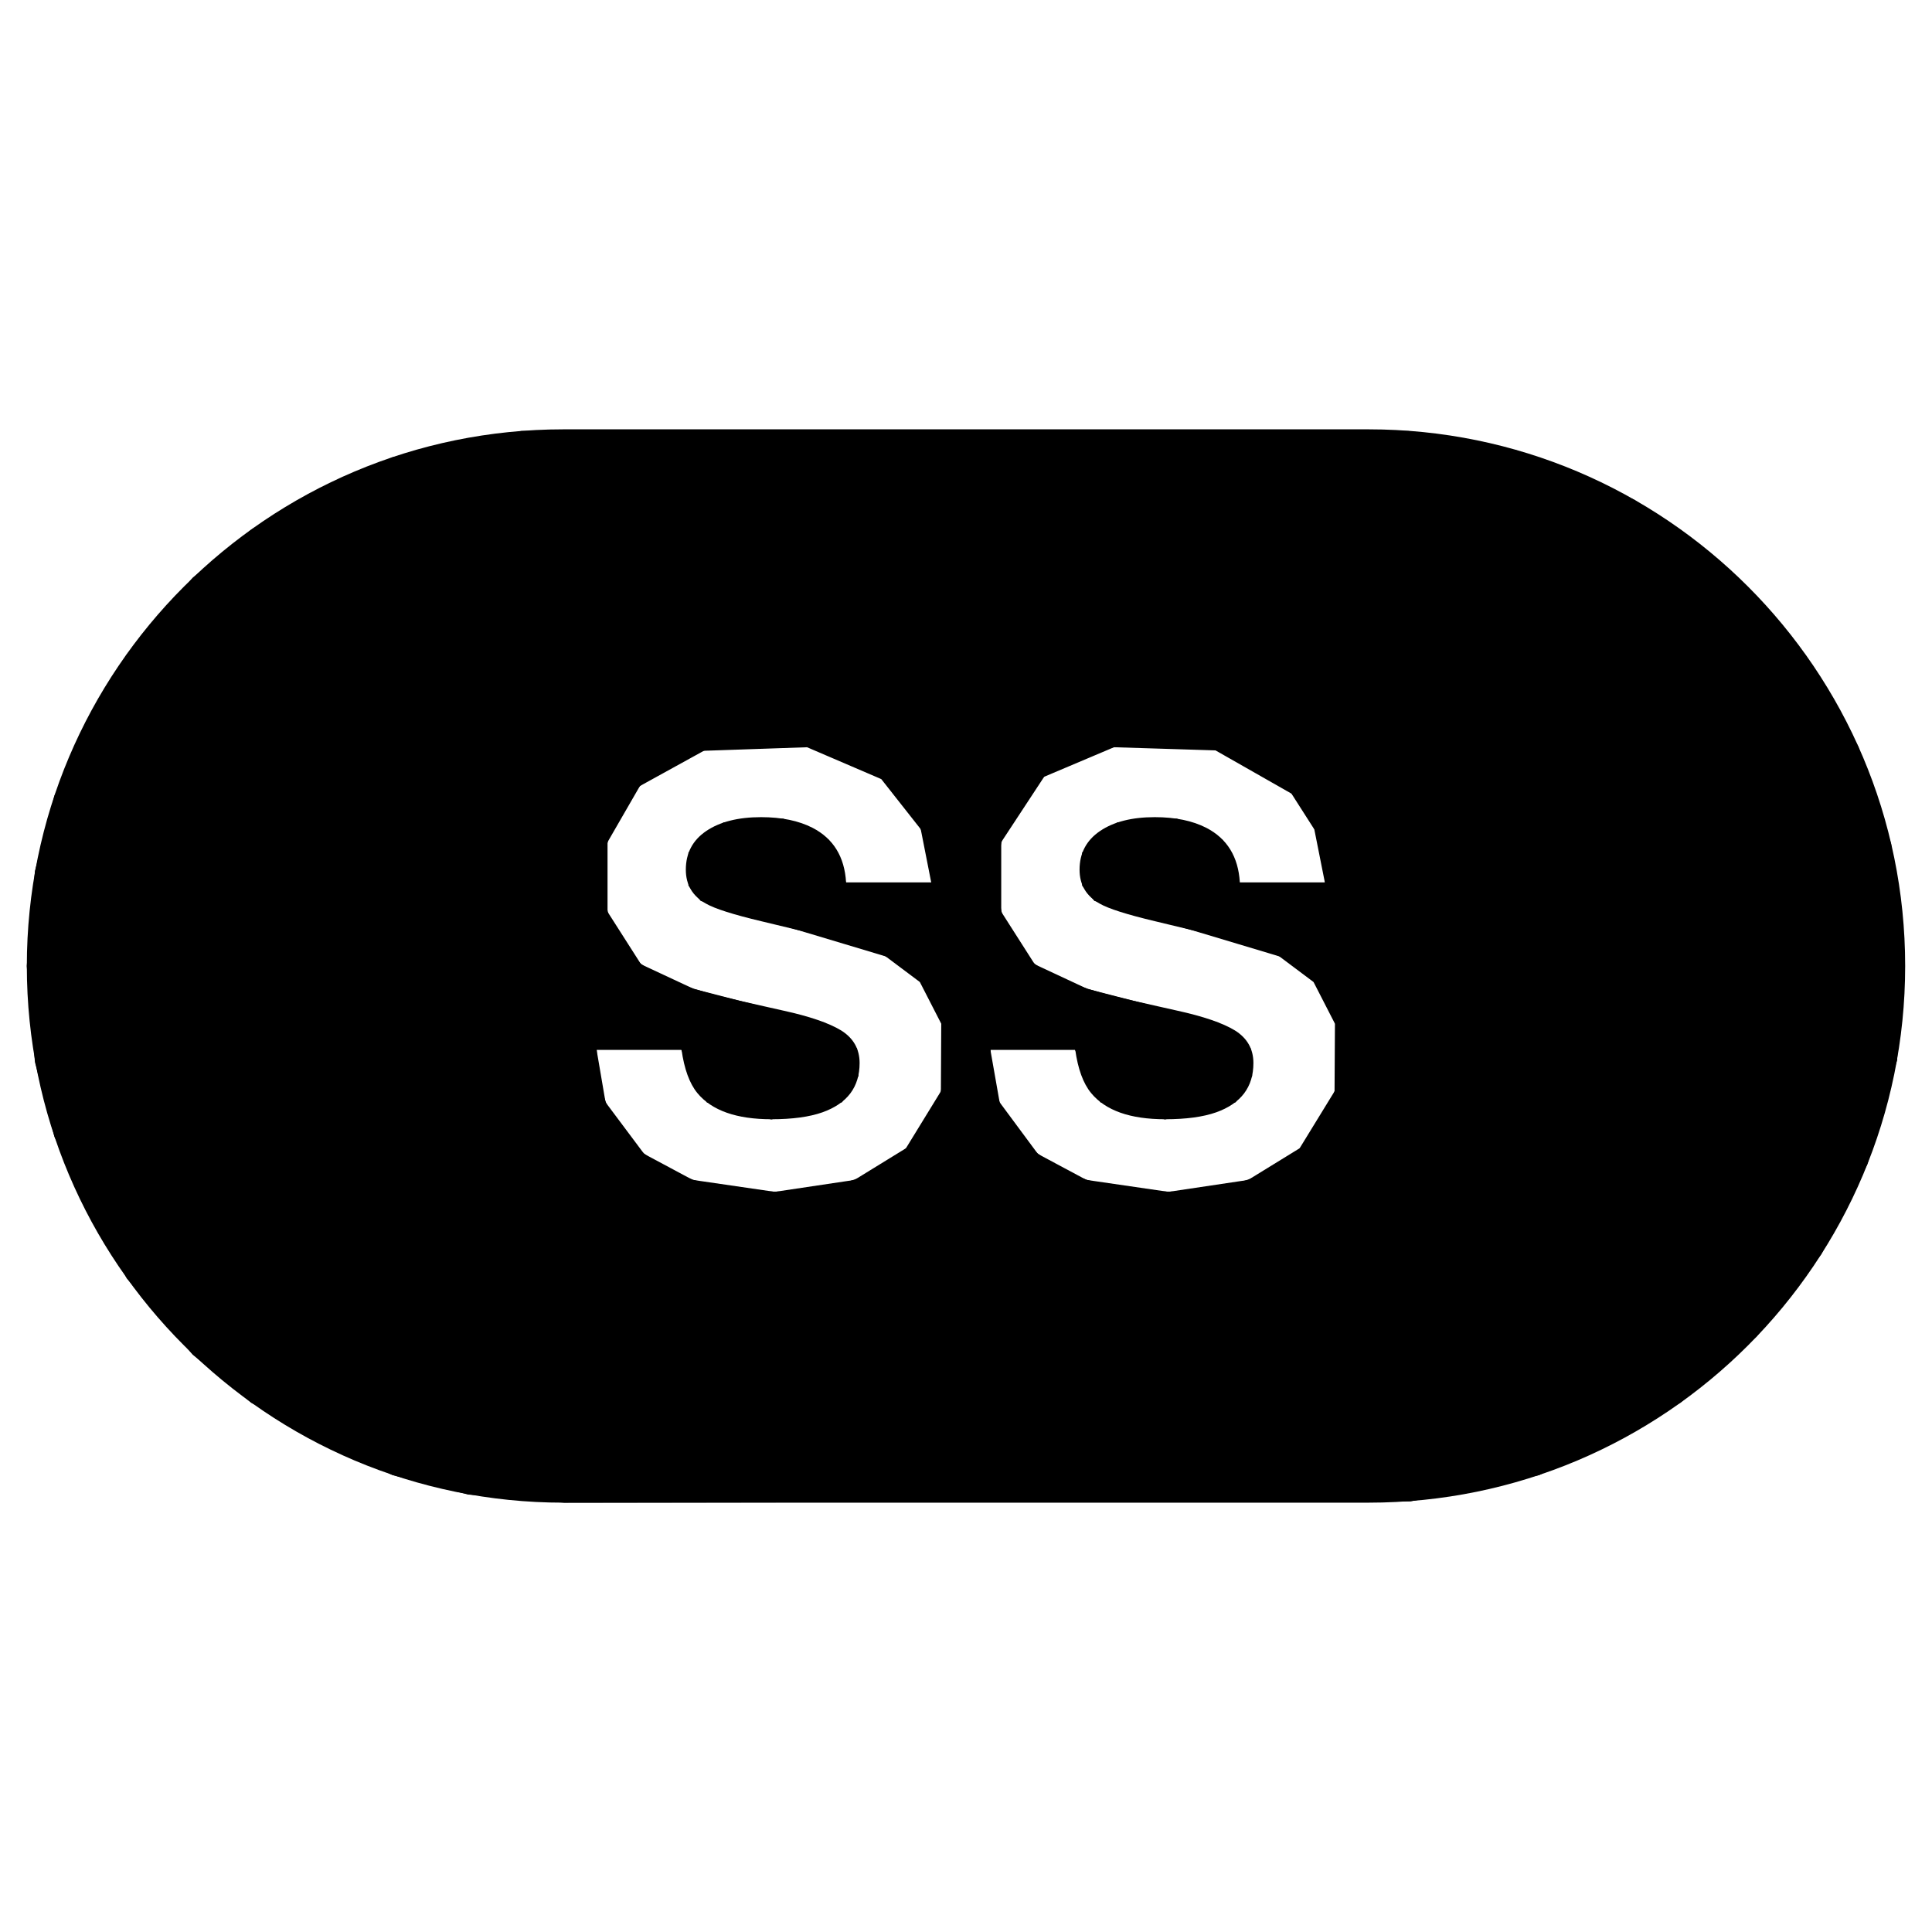
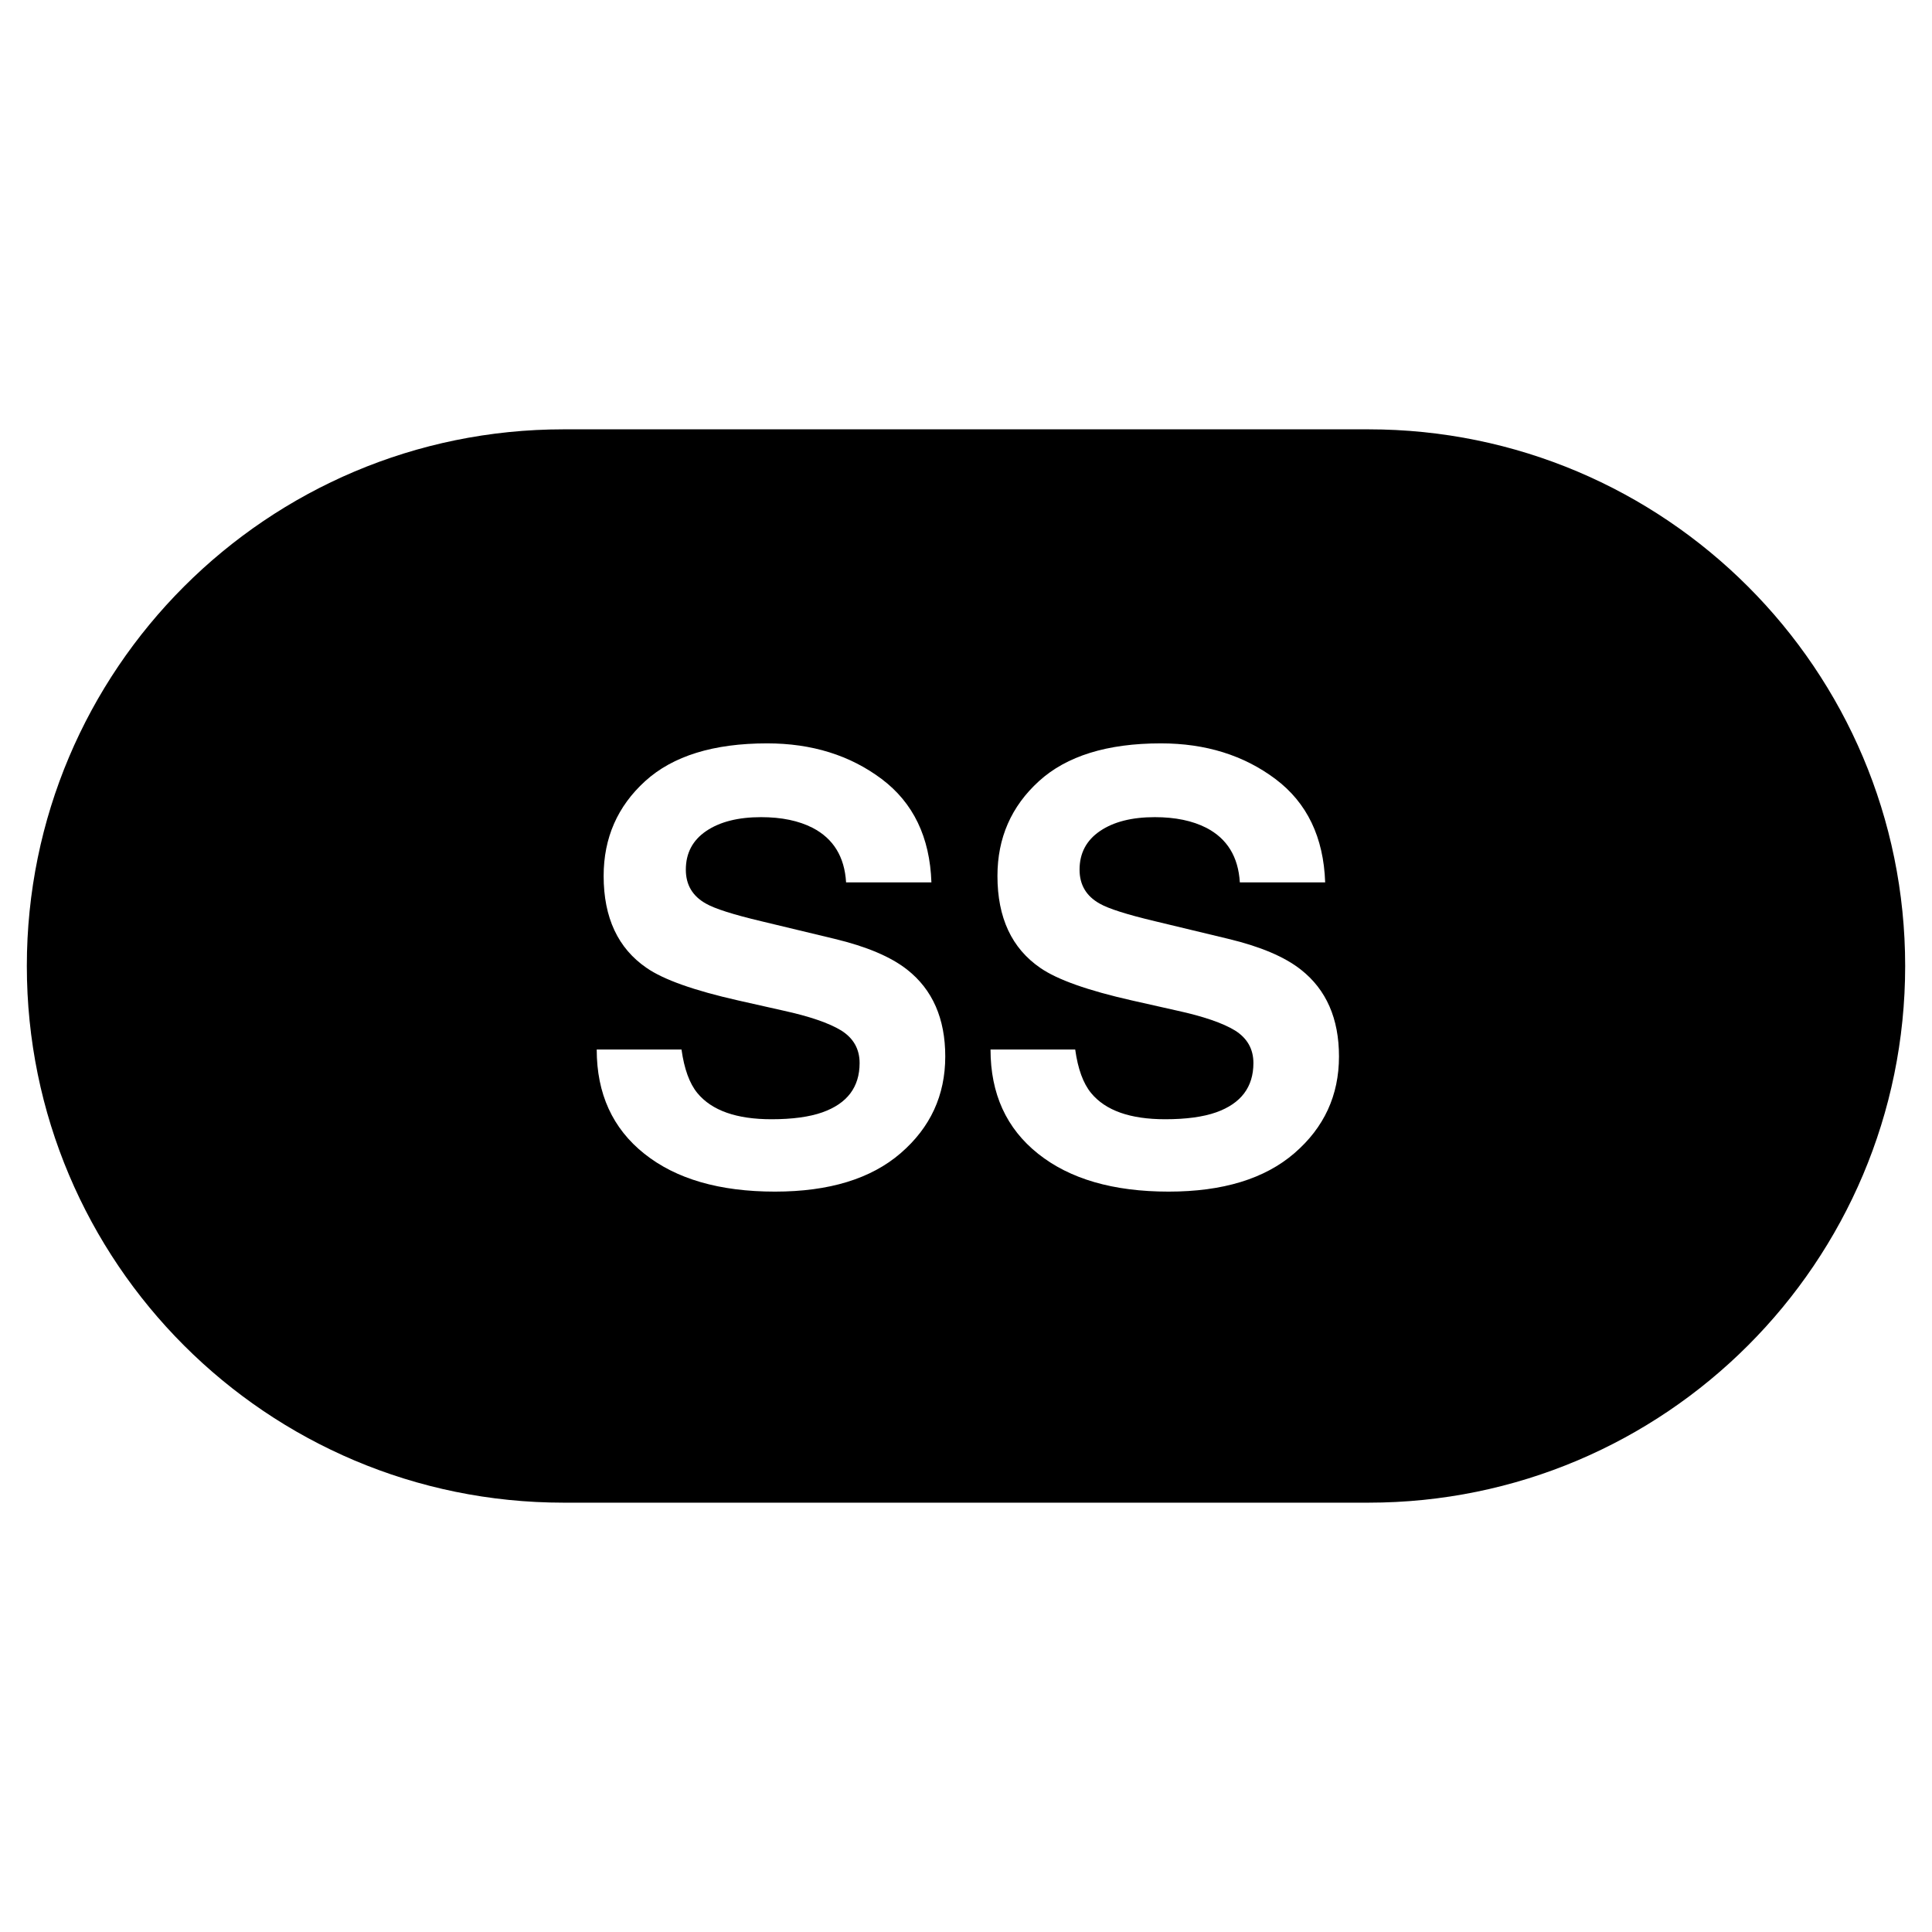
<svg xmlns="http://www.w3.org/2000/svg" width="72px" height="72px" viewBox="0 0 72 72" version="1.1">
  <path fill="#000000" fill-opacity="1" stroke="none" d="M21 56 C9.954 56 1 47.046 1 36 1 24.955 9.954 16 21 16 L51 16 C62.045 16 71 24.955 71 36 71 47.046 62.045 56 51 56 L21 56 Z M28.879 44.408 C30.898 44.408 32.46 43.931 33.566 42.975 34.673 42.019 35.227 40.818 35.227 39.371 35.227 37.96 34.754 36.882 33.809 36.137 33.2 35.657 32.297 35.275 31.102 34.988 L28.373 34.332 C27.32 34.082 26.633 33.862 26.311 33.676 25.809 33.397 25.559 32.976 25.559 32.41 25.559 31.794 25.812 31.313 26.32 30.969 26.829 30.625 27.511 30.453 28.363 30.453 29.129 30.453 29.769 30.587 30.285 30.852 31.058 31.253 31.474 31.931 31.531 32.883 L34.711 32.883 C34.654 31.2 34.035 29.916 32.857 29.031 31.679 28.147 30.256 27.703 28.588 27.703 26.59 27.703 25.074 28.173 24.043 29.111 23.012 30.05 22.496 31.227 22.496 32.645 22.496 34.199 23.031 35.342 24.098 36.072 24.728 36.509 25.866 36.913 27.514 37.285 L29.189 37.662 C30.17 37.877 30.889 38.123 31.348 38.402 31.806 38.689 32.035 39.095 32.035 39.617 32.035 40.512 31.574 41.124 30.65 41.453 30.163 41.625 29.53 41.711 28.75 41.711 27.447 41.711 26.525 41.386 25.988 40.734 25.695 40.376 25.499 39.837 25.398 39.113 L22.238 39.113 C22.238 40.76 22.83 42.055 24.012 42.996 25.193 43.938 26.816 44.408 28.879 44.408 Z M43.551 44.408 C45.57 44.408 47.134 43.931 48.24 42.975 49.347 42.019 49.9 40.818 49.9 39.371 49.9 37.96 49.428 36.882 48.482 36.137 47.874 35.657 46.971 35.275 45.775 34.988 L43.047 34.332 C41.994 34.082 41.307 33.862 40.984 33.676 40.483 33.397 40.232 32.976 40.232 32.41 40.232 31.794 40.488 31.313 40.996 30.969 41.504 30.625 42.183 30.453 43.035 30.453 43.801 30.453 44.443 30.587 44.959 30.852 45.732 31.253 46.148 31.931 46.205 32.883 L49.385 32.883 C49.327 31.2 48.709 29.916 47.531 29.031 46.353 28.147 44.93 27.703 43.262 27.703 41.264 27.703 39.75 28.173 38.719 29.111 37.687 30.05 37.172 31.227 37.172 32.645 37.172 34.199 37.704 35.342 38.771 36.072 39.401 36.509 40.54 36.913 42.188 37.285 L43.863 37.662 C44.844 37.877 45.565 38.123 46.023 38.402 46.482 38.689 46.711 39.095 46.711 39.617 46.711 40.512 46.248 41.124 45.324 41.453 44.837 41.625 44.202 41.711 43.422 41.711 42.118 41.711 41.199 41.386 40.662 40.734 40.368 40.376 40.17 39.837 40.07 39.113 L36.914 39.113 C36.914 40.76 37.504 42.055 38.686 42.996 39.867 43.938 41.488 44.408 43.551 44.408 Z" />
-   <path stroke="#000000" stroke-opacity="1" stroke-linecap="round" fill="none" stroke-width="1" d="M19.469 16.563 L14.797 17.516 9.641 20.156 7.531 21.891 5.141 24.672 2.5 29.828 1.797 32.547 1.5 36 1.797 39.5 2.5 42.188 5.141 47.359 7.531 50.125 9.641 51.859 14.797 54.5 17.531 55.203 21.047 55.5 52.516 55.453 57.188 54.5 62.344 51.859 65.094 49.469 67.453 46.469 69.125 43.203 70.188 39.469 70.203 39.422 70.203 39.406 70.484 35.547 69.984 31.547 68.797 28.031 66.906 24.75 63.719 21.25 60.656 19.063 56.375 17.266 52.438 16.563 Z M25.656 44.453 L23.672 43.391 22.094 41.281 21.641 38.625 25.703 38.625 26.688 40.656 28.75 41.203 31.063 40.641 31.484 39.969 31.453 39.328 30.484 38.563 25.688 37.328 23.547 36.328 22.141 34.125 22.141 31.25 23.484 28.922 26.094 27.484 30.172 27.344 33.156 28.625 34.781 30.688 35.313 33.391 31.188 33.391 30.5 31.672 29.094 31.016 27.156 31.141 26.156 32 26.156 32.828 26.406 33.141 33.234 35.188 34.672 36.266 35.578 38.031 35.563 40.813 34.125 43.156 32.016 44.453 28.875 44.922 Z M40.328 44.453 L38.344 43.391 36.781 41.281 36.313 38.625 40.375 38.625 41.359 40.656 43.422 41.203 45.734 40.641 46.156 39.969 46.125 39.328 45.156 38.563 40.359 37.328 38.219 36.328 36.813 34.125 36.813 31.234 38.578 28.547 41.422 27.344 45.438 27.469 48.484 29.203 49.453 30.719 49.984 33.391 45.859 33.391 45.172 31.672 43.766 31.016 41.828 31.141 40.828 32 40.828 32.828 41.078 33.141 47.906 35.188 49.344 36.266 50.25 38.031 50.234 40.813 48.797 43.156 46.688 44.453 43.547 44.922 Z" />
</svg>
